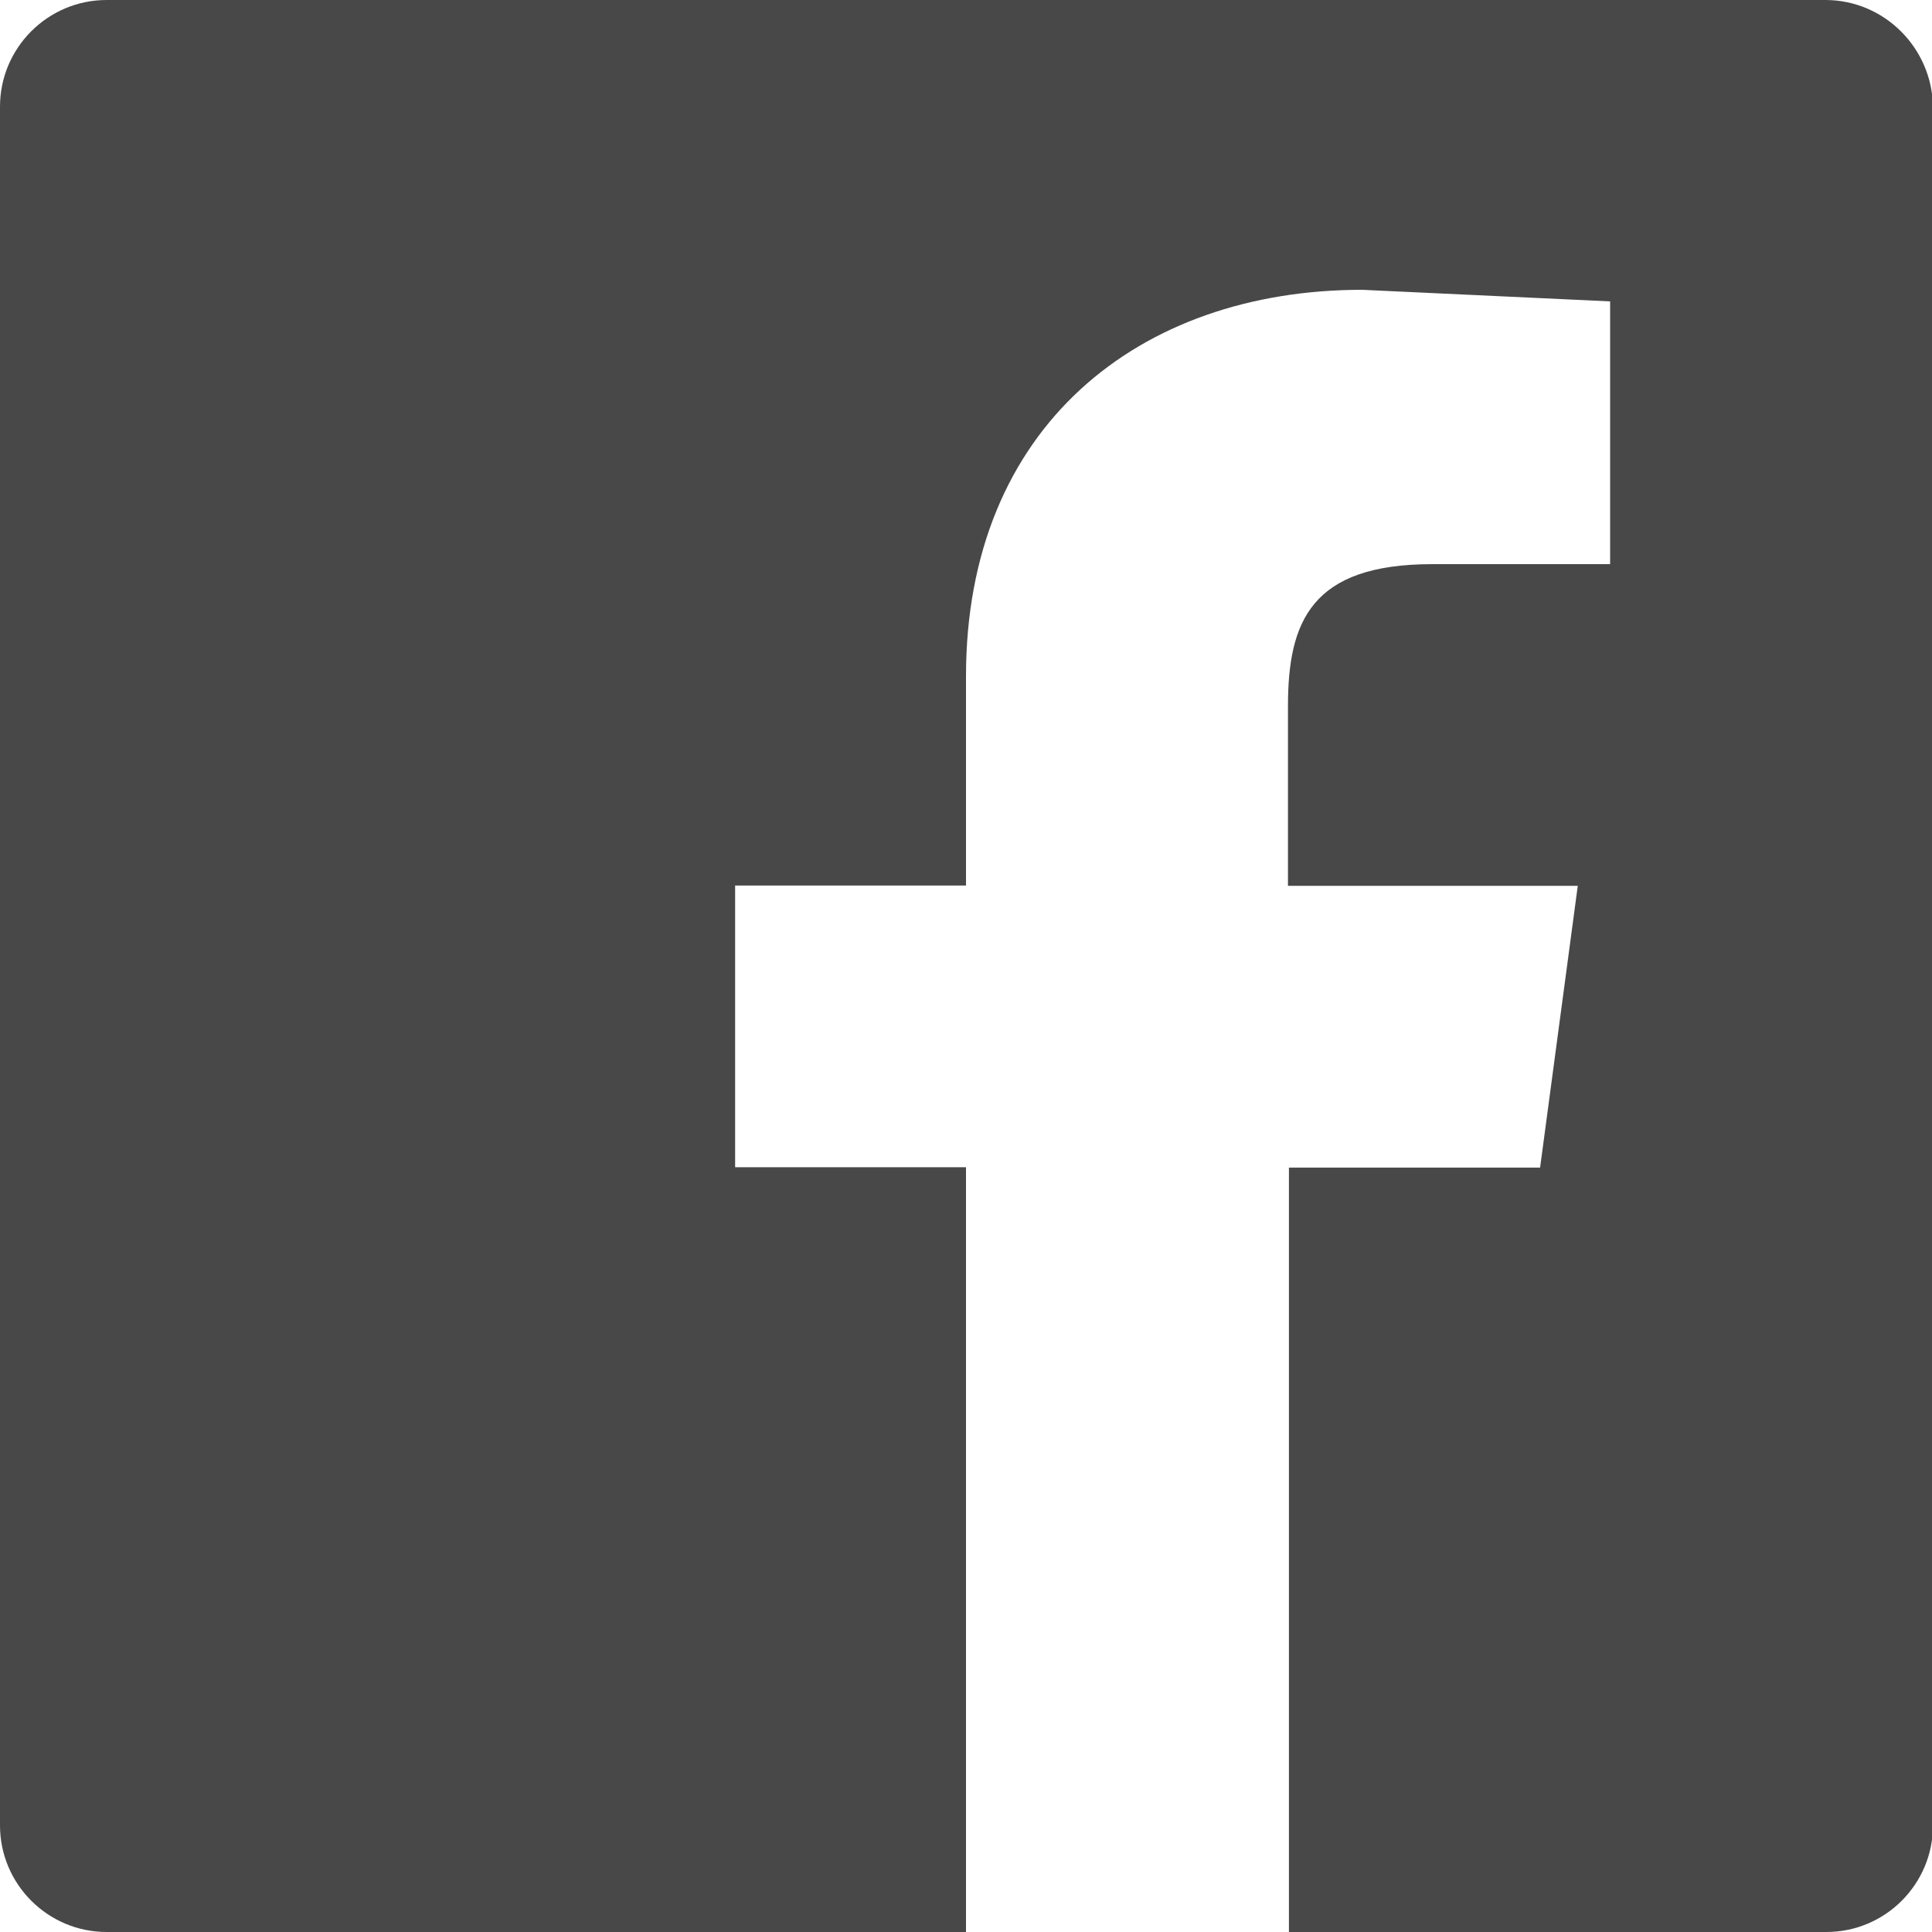
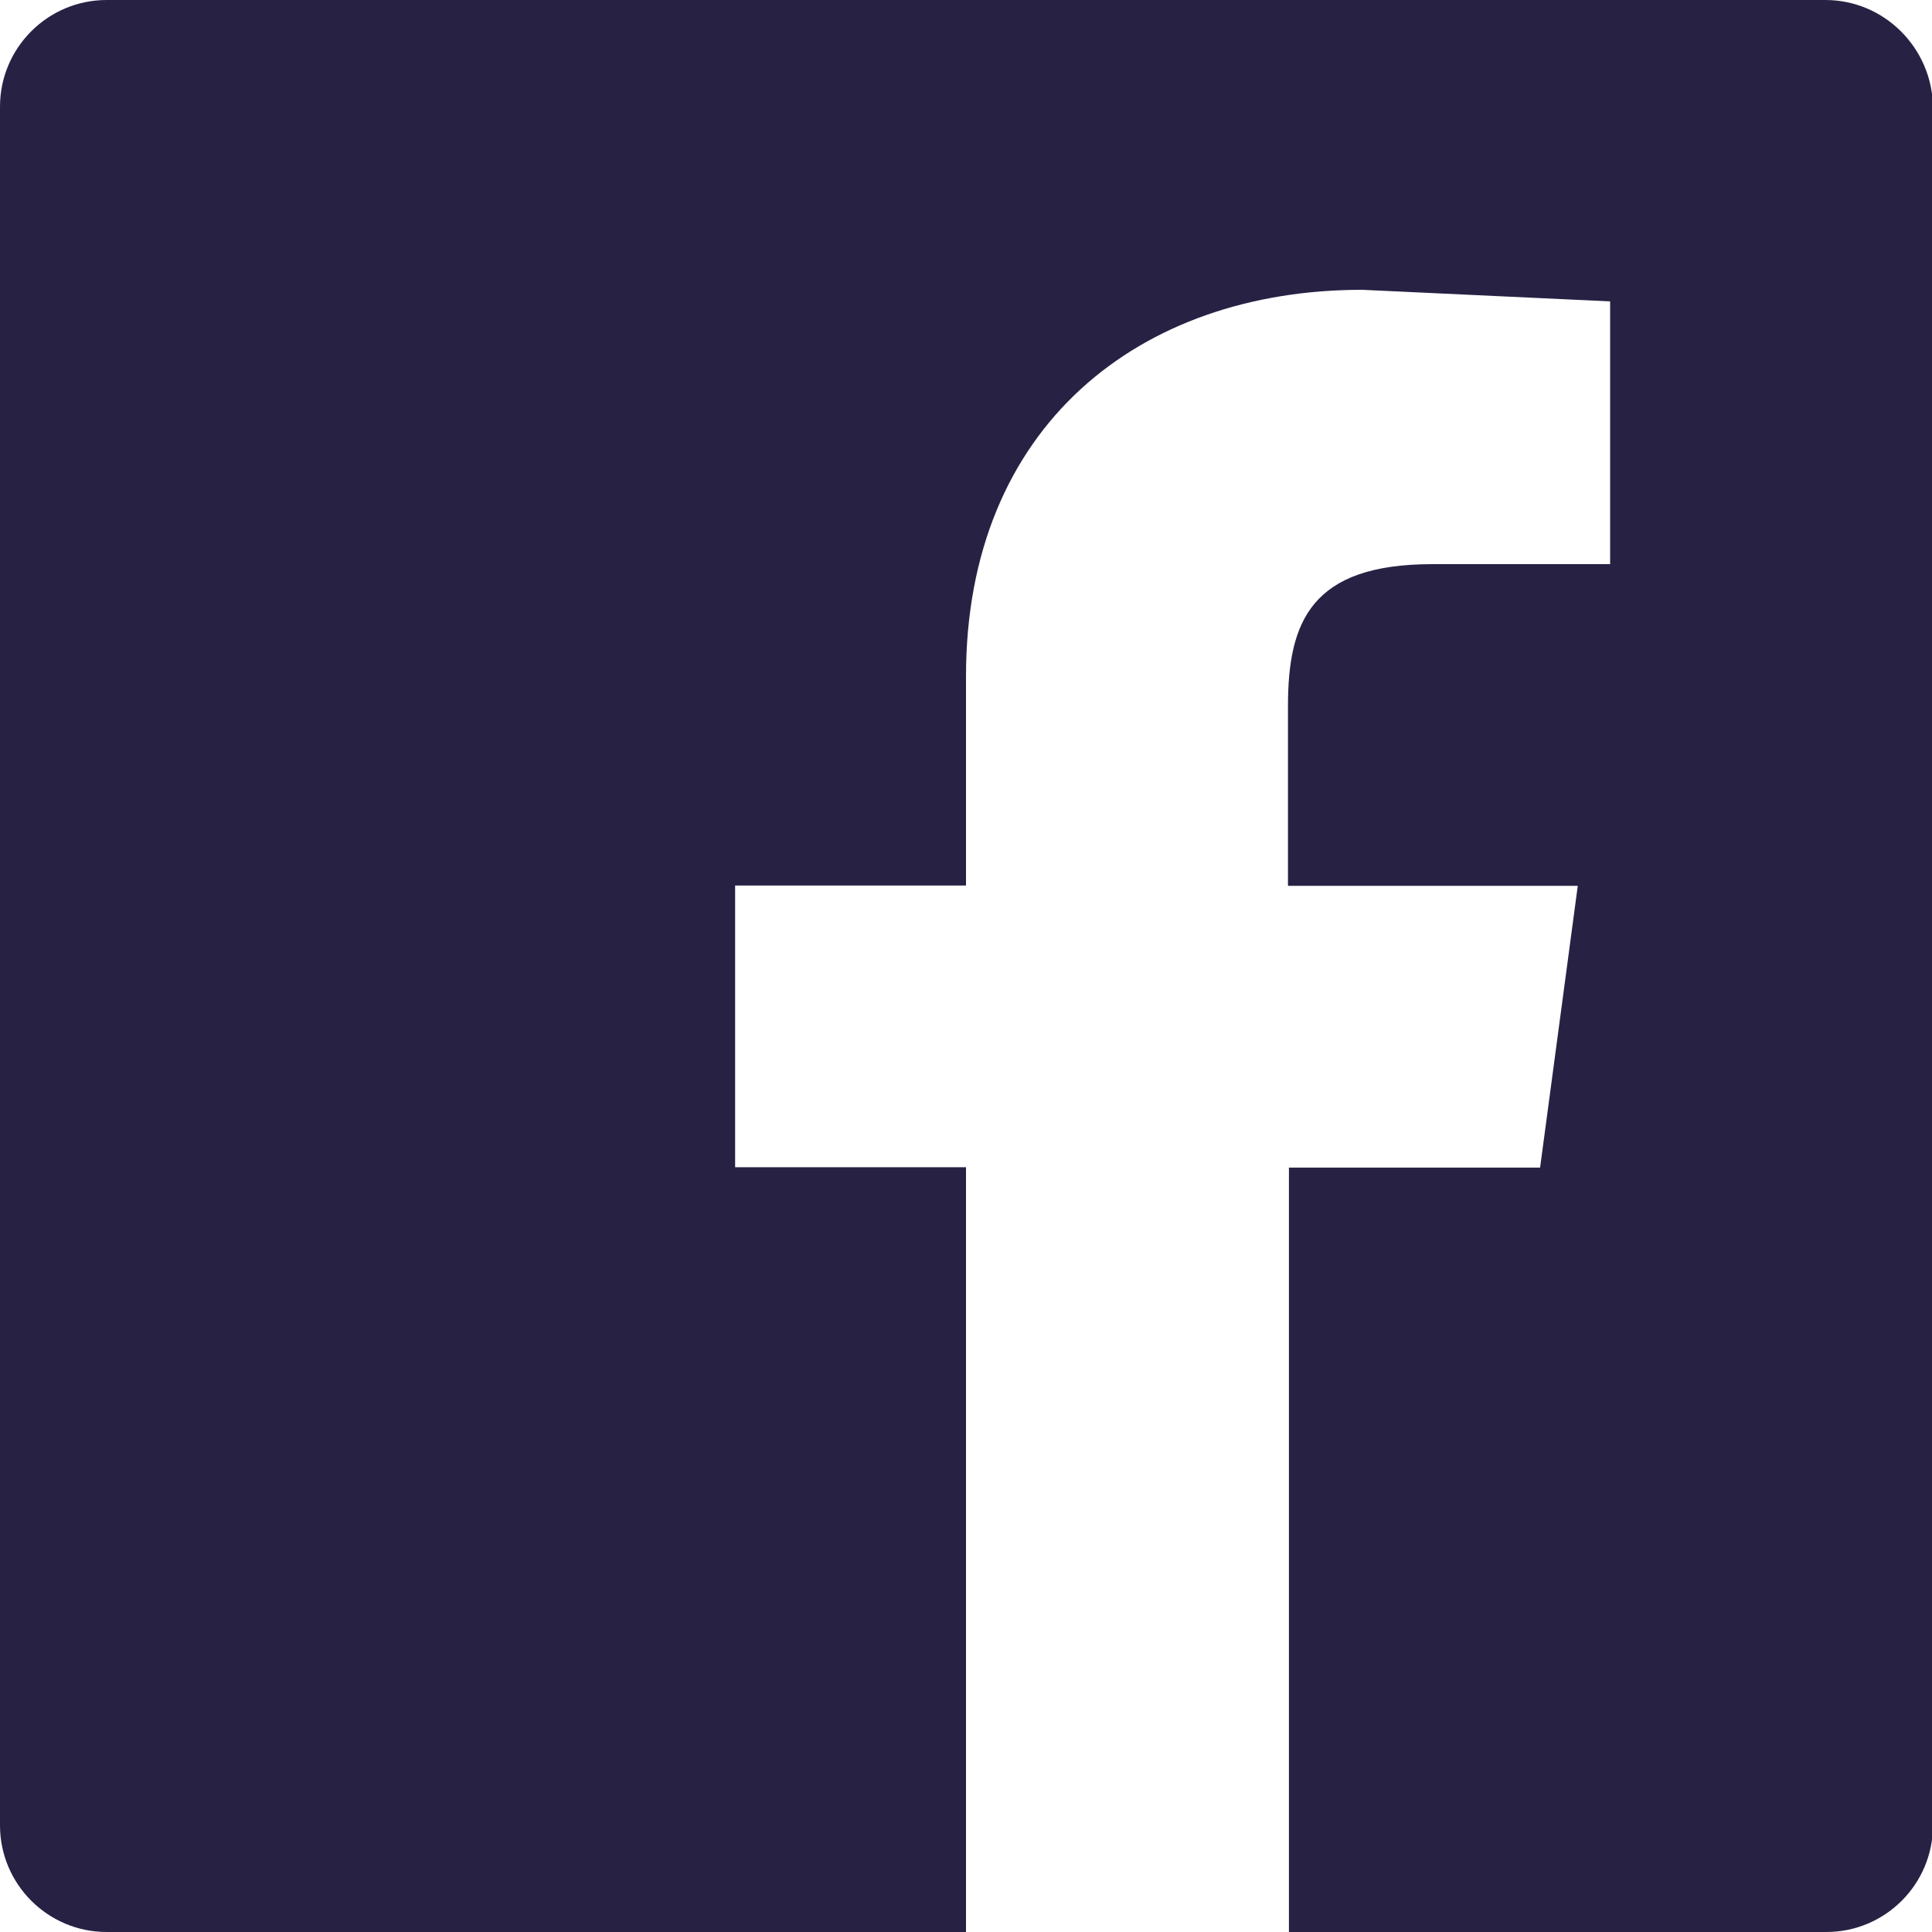
<svg xmlns="http://www.w3.org/2000/svg" width="20" height="20">
-   <path d="M18.896 0H1.104C.495 0 0 .495 0 1.104v17.792C0 19.505.495 20 1.104 20H10v-7.917H7.61V9.167H10V7c0-2.583 1.792-4 4.1-4l2.568.12V5.84h-1.84c-1.255 0-1.495.594-1.495 1.47v1.86h3l-.39 2.917h-2.6V20h5.563c.61 0 1.104-.495 1.104-1.104V1.104C20 .495 19.505 0 18.896 0z" fill="#484848" fill-rule="nonzero" />
+   <path d="M18.896 0H1.104C.495 0 0 .495 0 1.104v17.792C0 19.505.495 20 1.104 20H10v-7.917H7.61V9.167H10V7c0-2.583 1.792-4 4.1-4l2.568.12V5.84h-1.84c-1.255 0-1.495.594-1.495 1.47v1.86h3l-.39 2.917h-2.6V20h5.563c.61 0 1.104-.495 1.104-1.104V1.104C20 .495 19.505 0 18.896 0z" fill="#272244" fill-rule="nonzero" />
</svg>
